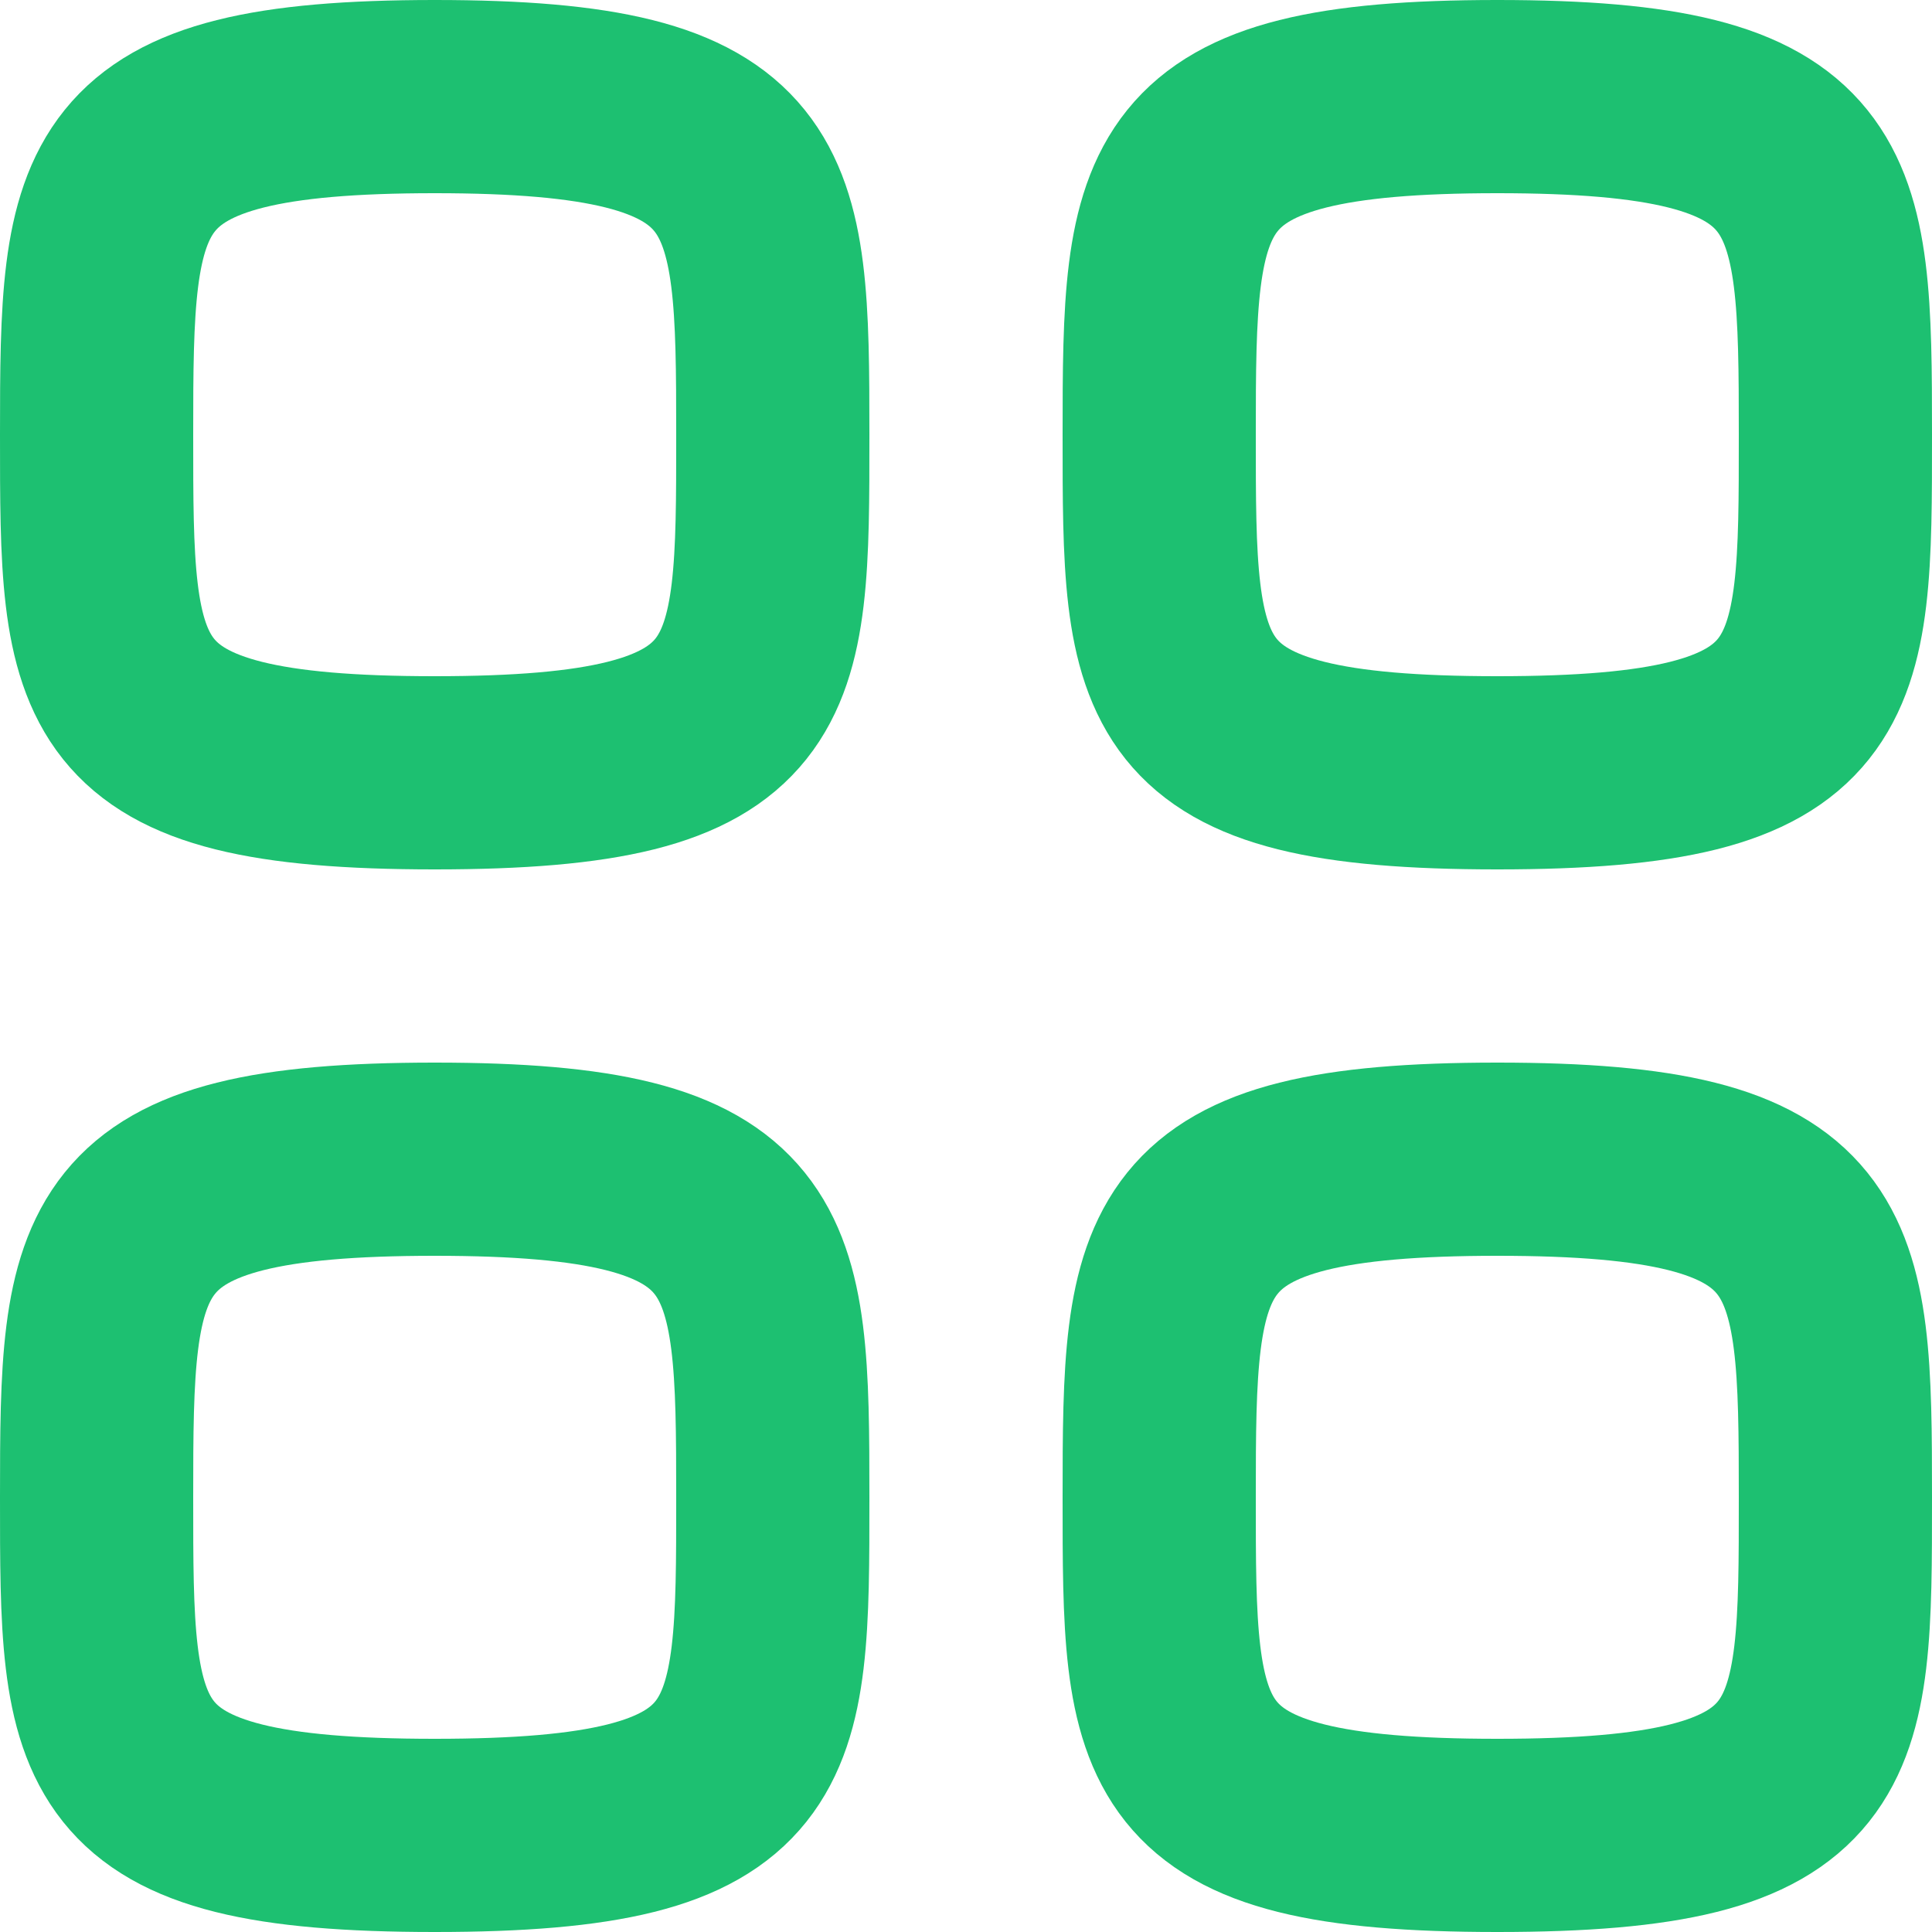
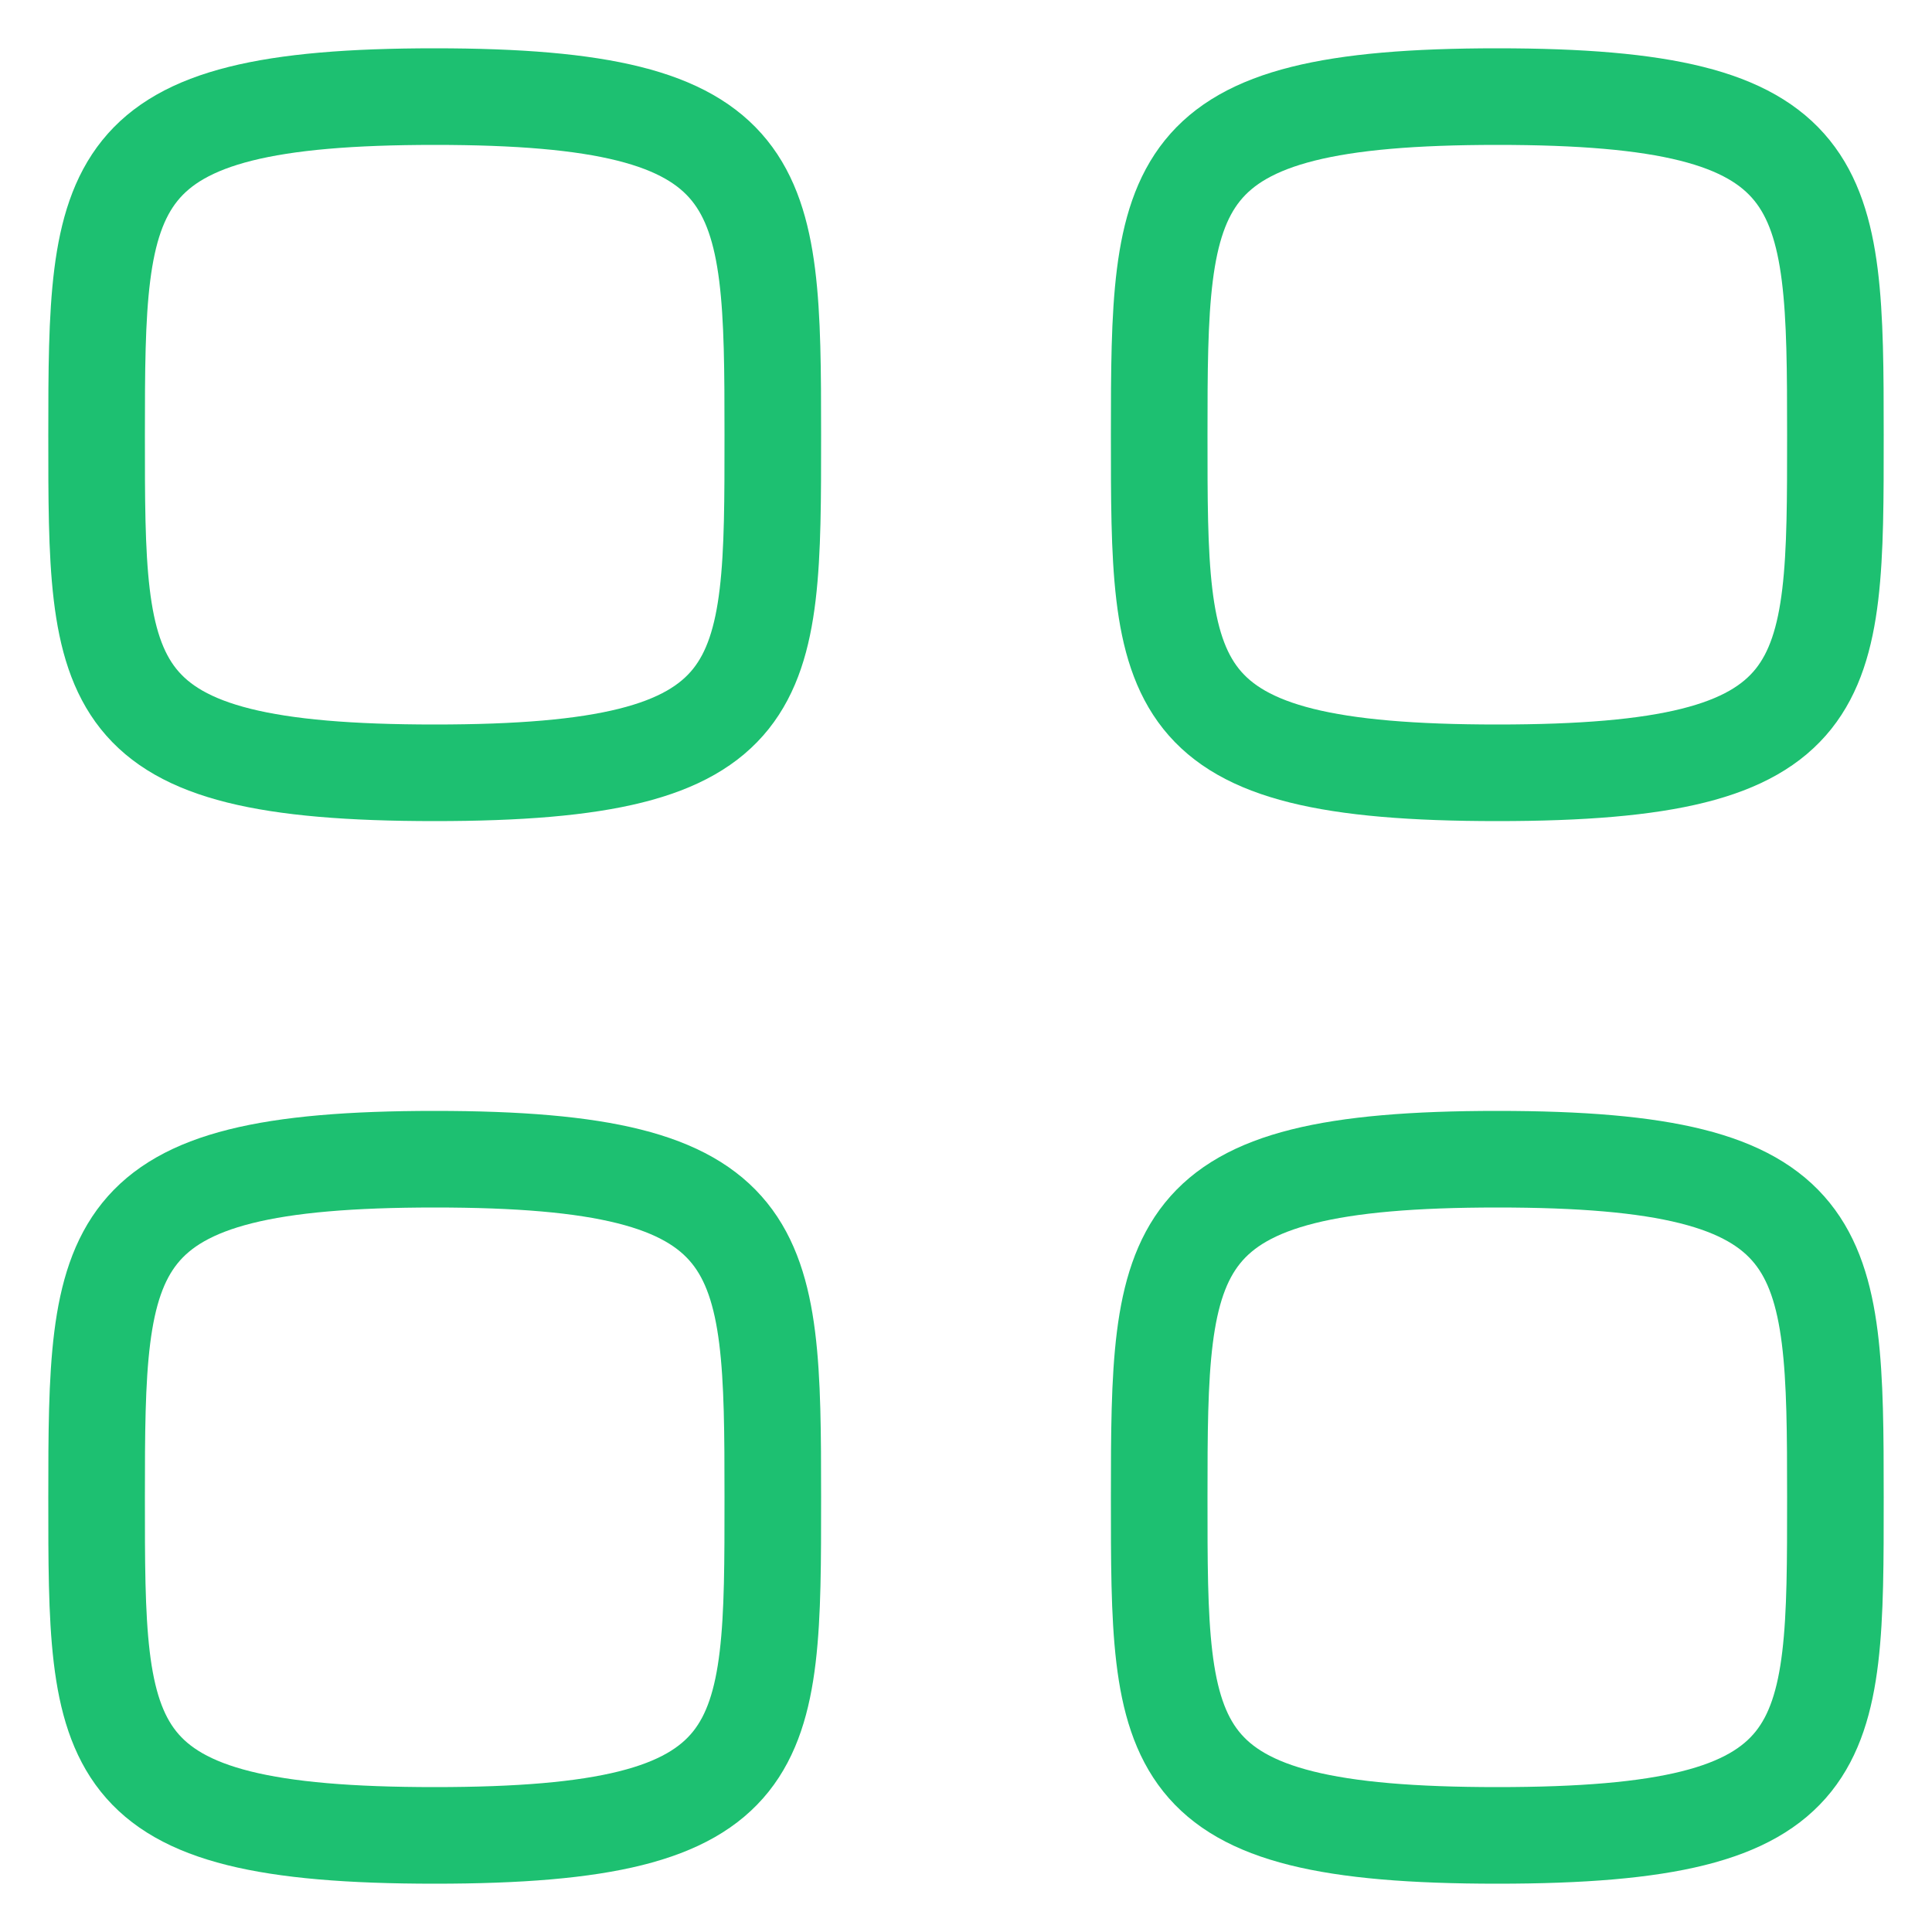
<svg xmlns="http://www.w3.org/2000/svg" width="20" height="20" viewBox="0 0 20 20" fill="none">
-   <path fill-rule="evenodd" clip-rule="evenodd" d="M1 4.5C1 1.875 1.028 1 4.5 1C7.972 1 8 1.875 8 4.5C8 7.125 8.011 8 4.5 8C0.989 8 1 7.125 1 4.5Z" stroke="#1DC071" stroke-width="2" stroke-linecap="round" stroke-linejoin="round" />
-   <path fill-rule="evenodd" clip-rule="evenodd" d="M12 4.5C12 1.875 12.028 1 15.5 1C18.972 1 19 1.875 19 4.5C19 7.125 19.011 8 15.5 8C11.989 8 12 7.125 12 4.5Z" stroke="#1DC071" stroke-width="2" stroke-linecap="round" stroke-linejoin="round" />
-   <path fill-rule="evenodd" clip-rule="evenodd" d="M1 15.5C1 12.875 1.028 12 4.5 12C7.972 12 8 12.875 8 15.5C8 18.125 8.011 19 4.5 19C0.989 19 1 18.125 1 15.5Z" stroke="#1DC071" stroke-width="2" stroke-linecap="round" stroke-linejoin="round" />
-   <path fill-rule="evenodd" clip-rule="evenodd" d="M12 15.5C12 12.875 12.028 12 15.5 12C18.972 12 19 12.875 19 15.5C19 18.125 19.011 19 15.5 19C11.989 19 12 18.125 12 15.5Z" stroke="#1DC071" stroke-width="2" stroke-linecap="round" stroke-linejoin="round" />
+   <path fill-rule="evenodd" clip-rule="evenodd" d="M1 4.5C1 1.875 1.028 1 4.5 1C7.972 1 8 1.875 8 4.5C8 7.125 8.011 8 4.5 8C0.989 8 1 7.125 1 4.5Z" stroke="#1DC071" strokeWidth="2" strokeLinecap="round" strokeLinejoin="round" />
+   <path fill-rule="evenodd" clip-rule="evenodd" d="M12 4.5C12 1.875 12.028 1 15.5 1C18.972 1 19 1.875 19 4.5C19 7.125 19.011 8 15.5 8C11.989 8 12 7.125 12 4.5Z" stroke="#1DC071" strokeWidth="2" strokeLinecap="round" strokeLinejoin="round" />
+   <path fill-rule="evenodd" clip-rule="evenodd" d="M1 15.5C1 12.875 1.028 12 4.5 12C7.972 12 8 12.875 8 15.5C8 18.125 8.011 19 4.5 19C0.989 19 1 18.125 1 15.5Z" stroke="#1DC071" strokeWidth="2" strokeLinecap="round" strokeLinejoin="round" />
+   <path fill-rule="evenodd" clip-rule="evenodd" d="M12 15.5C12 12.875 12.028 12 15.5 12C18.972 12 19 12.875 19 15.5C19 18.125 19.011 19 15.5 19C11.989 19 12 18.125 12 15.5Z" stroke="#1DC071" strokeWidth="2" strokeLinecap="round" strokeLinejoin="round" />
</svg>
